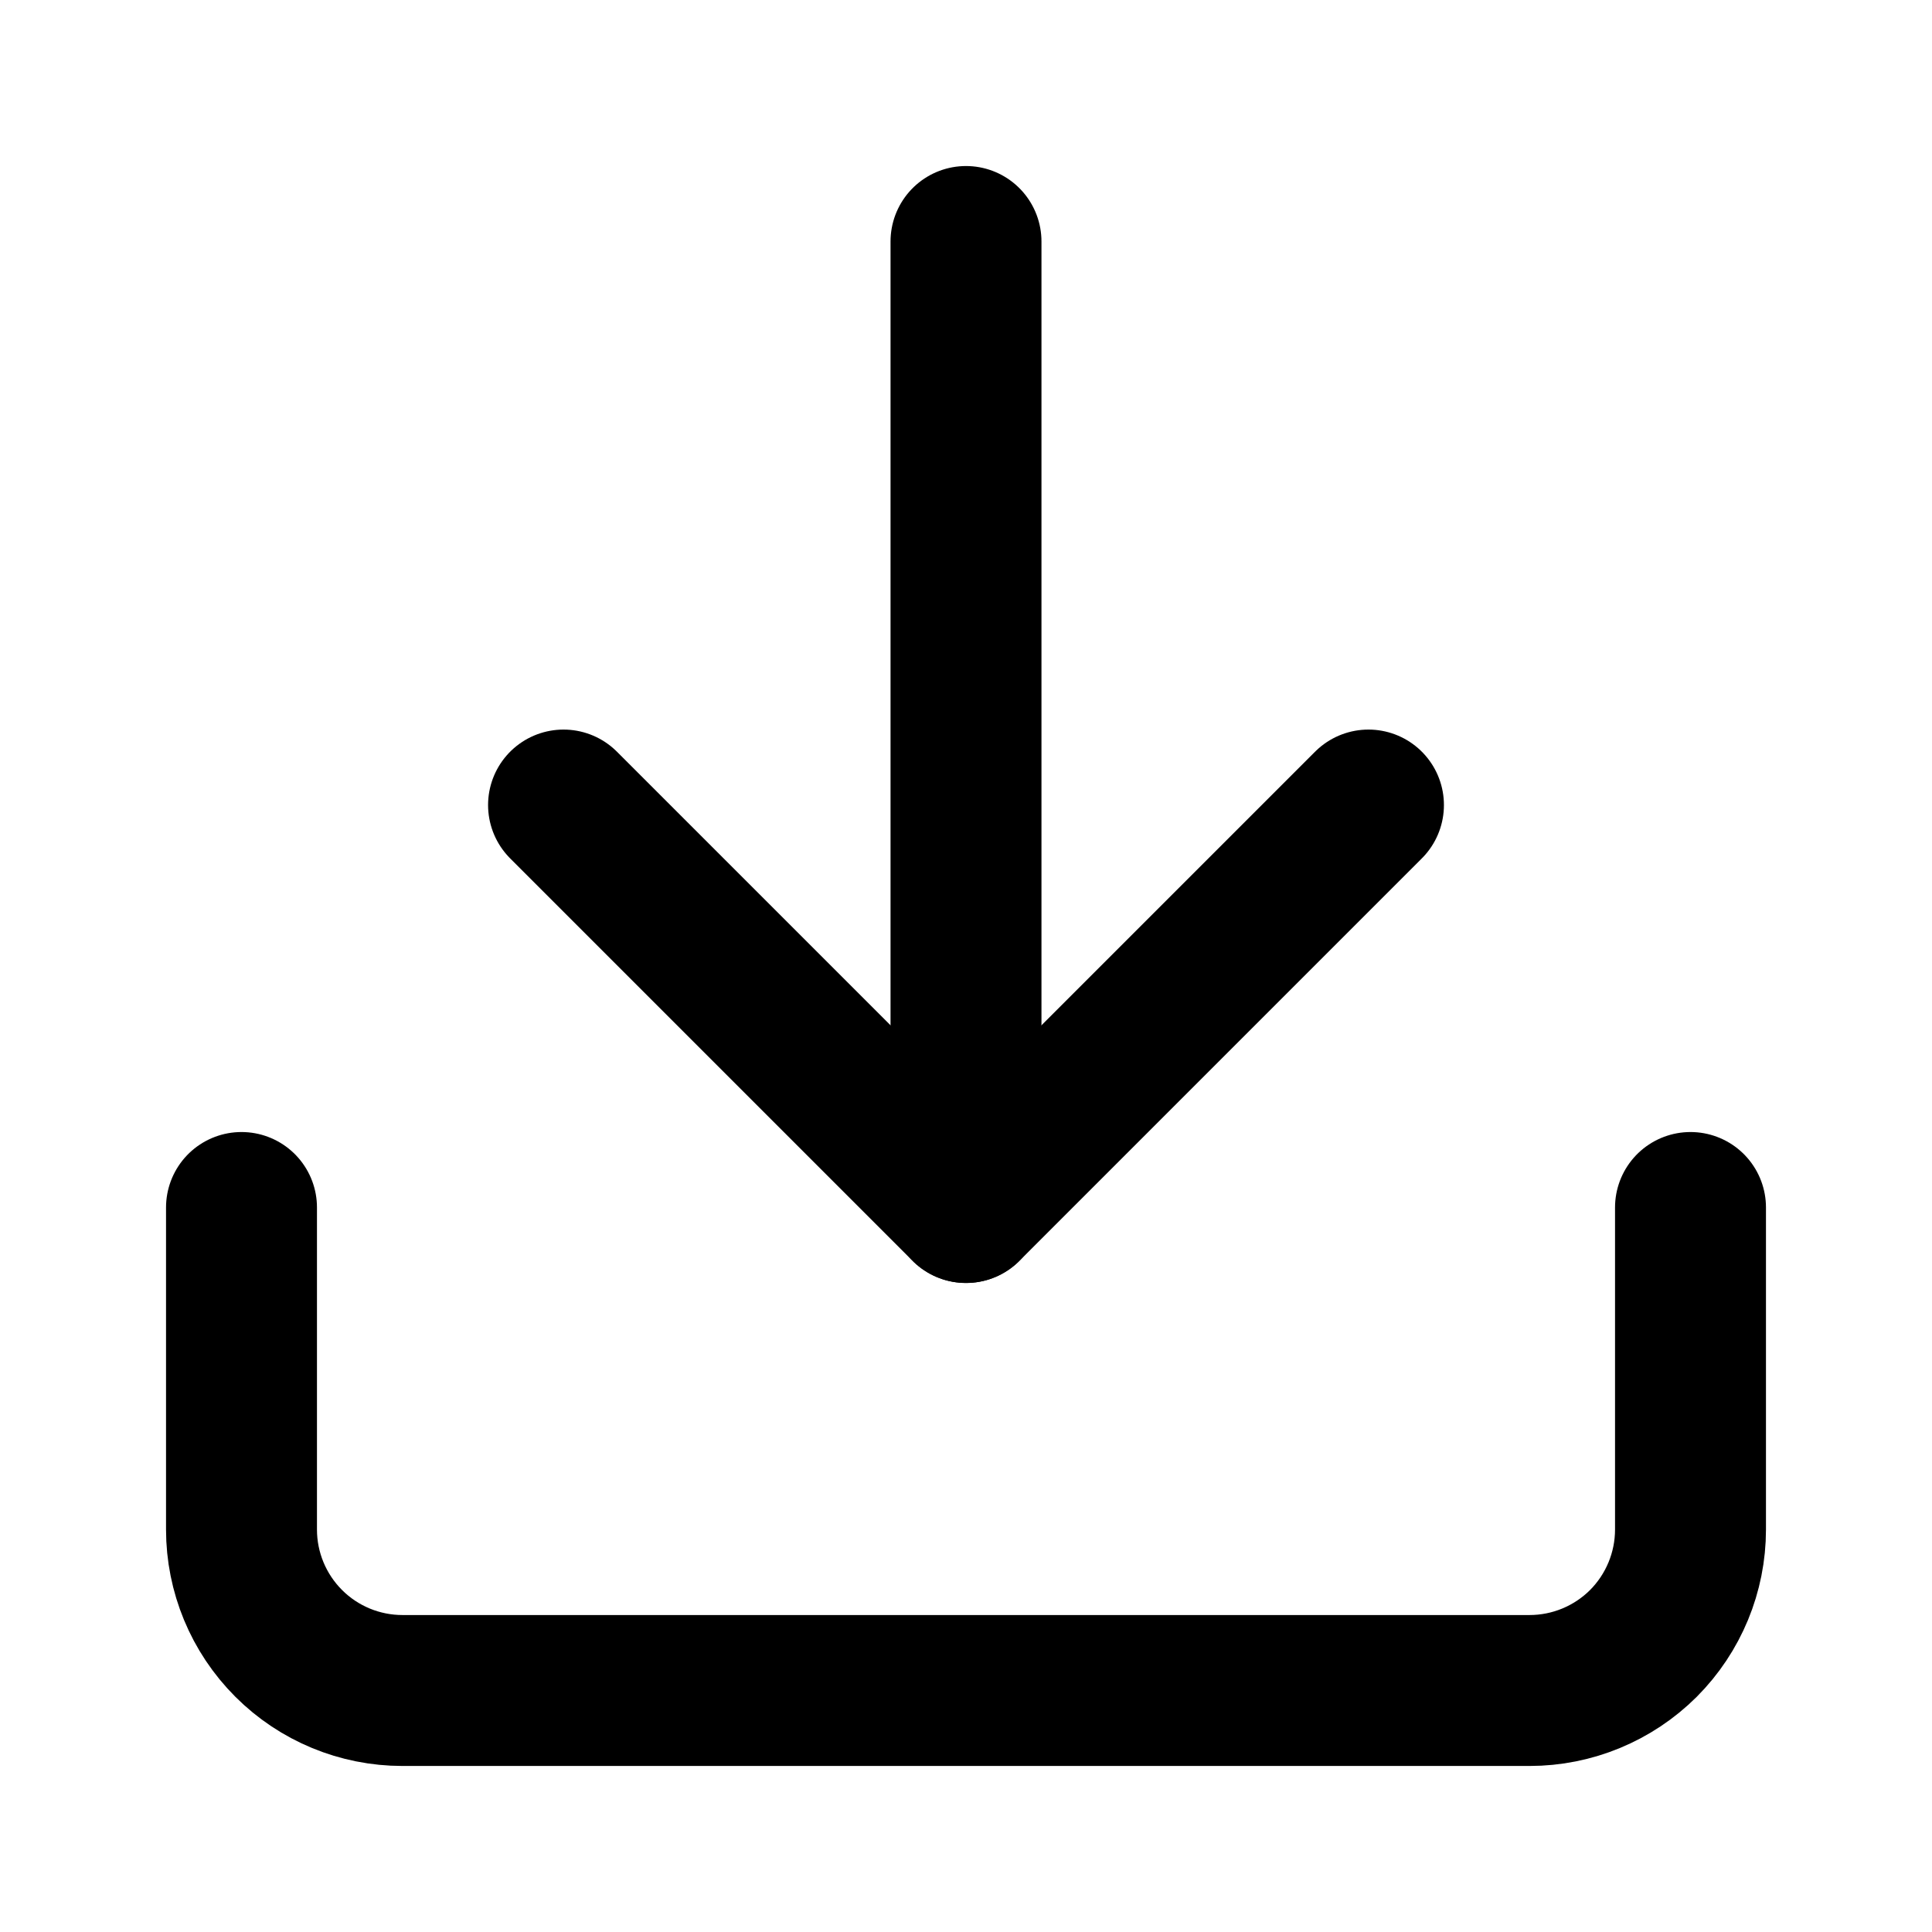
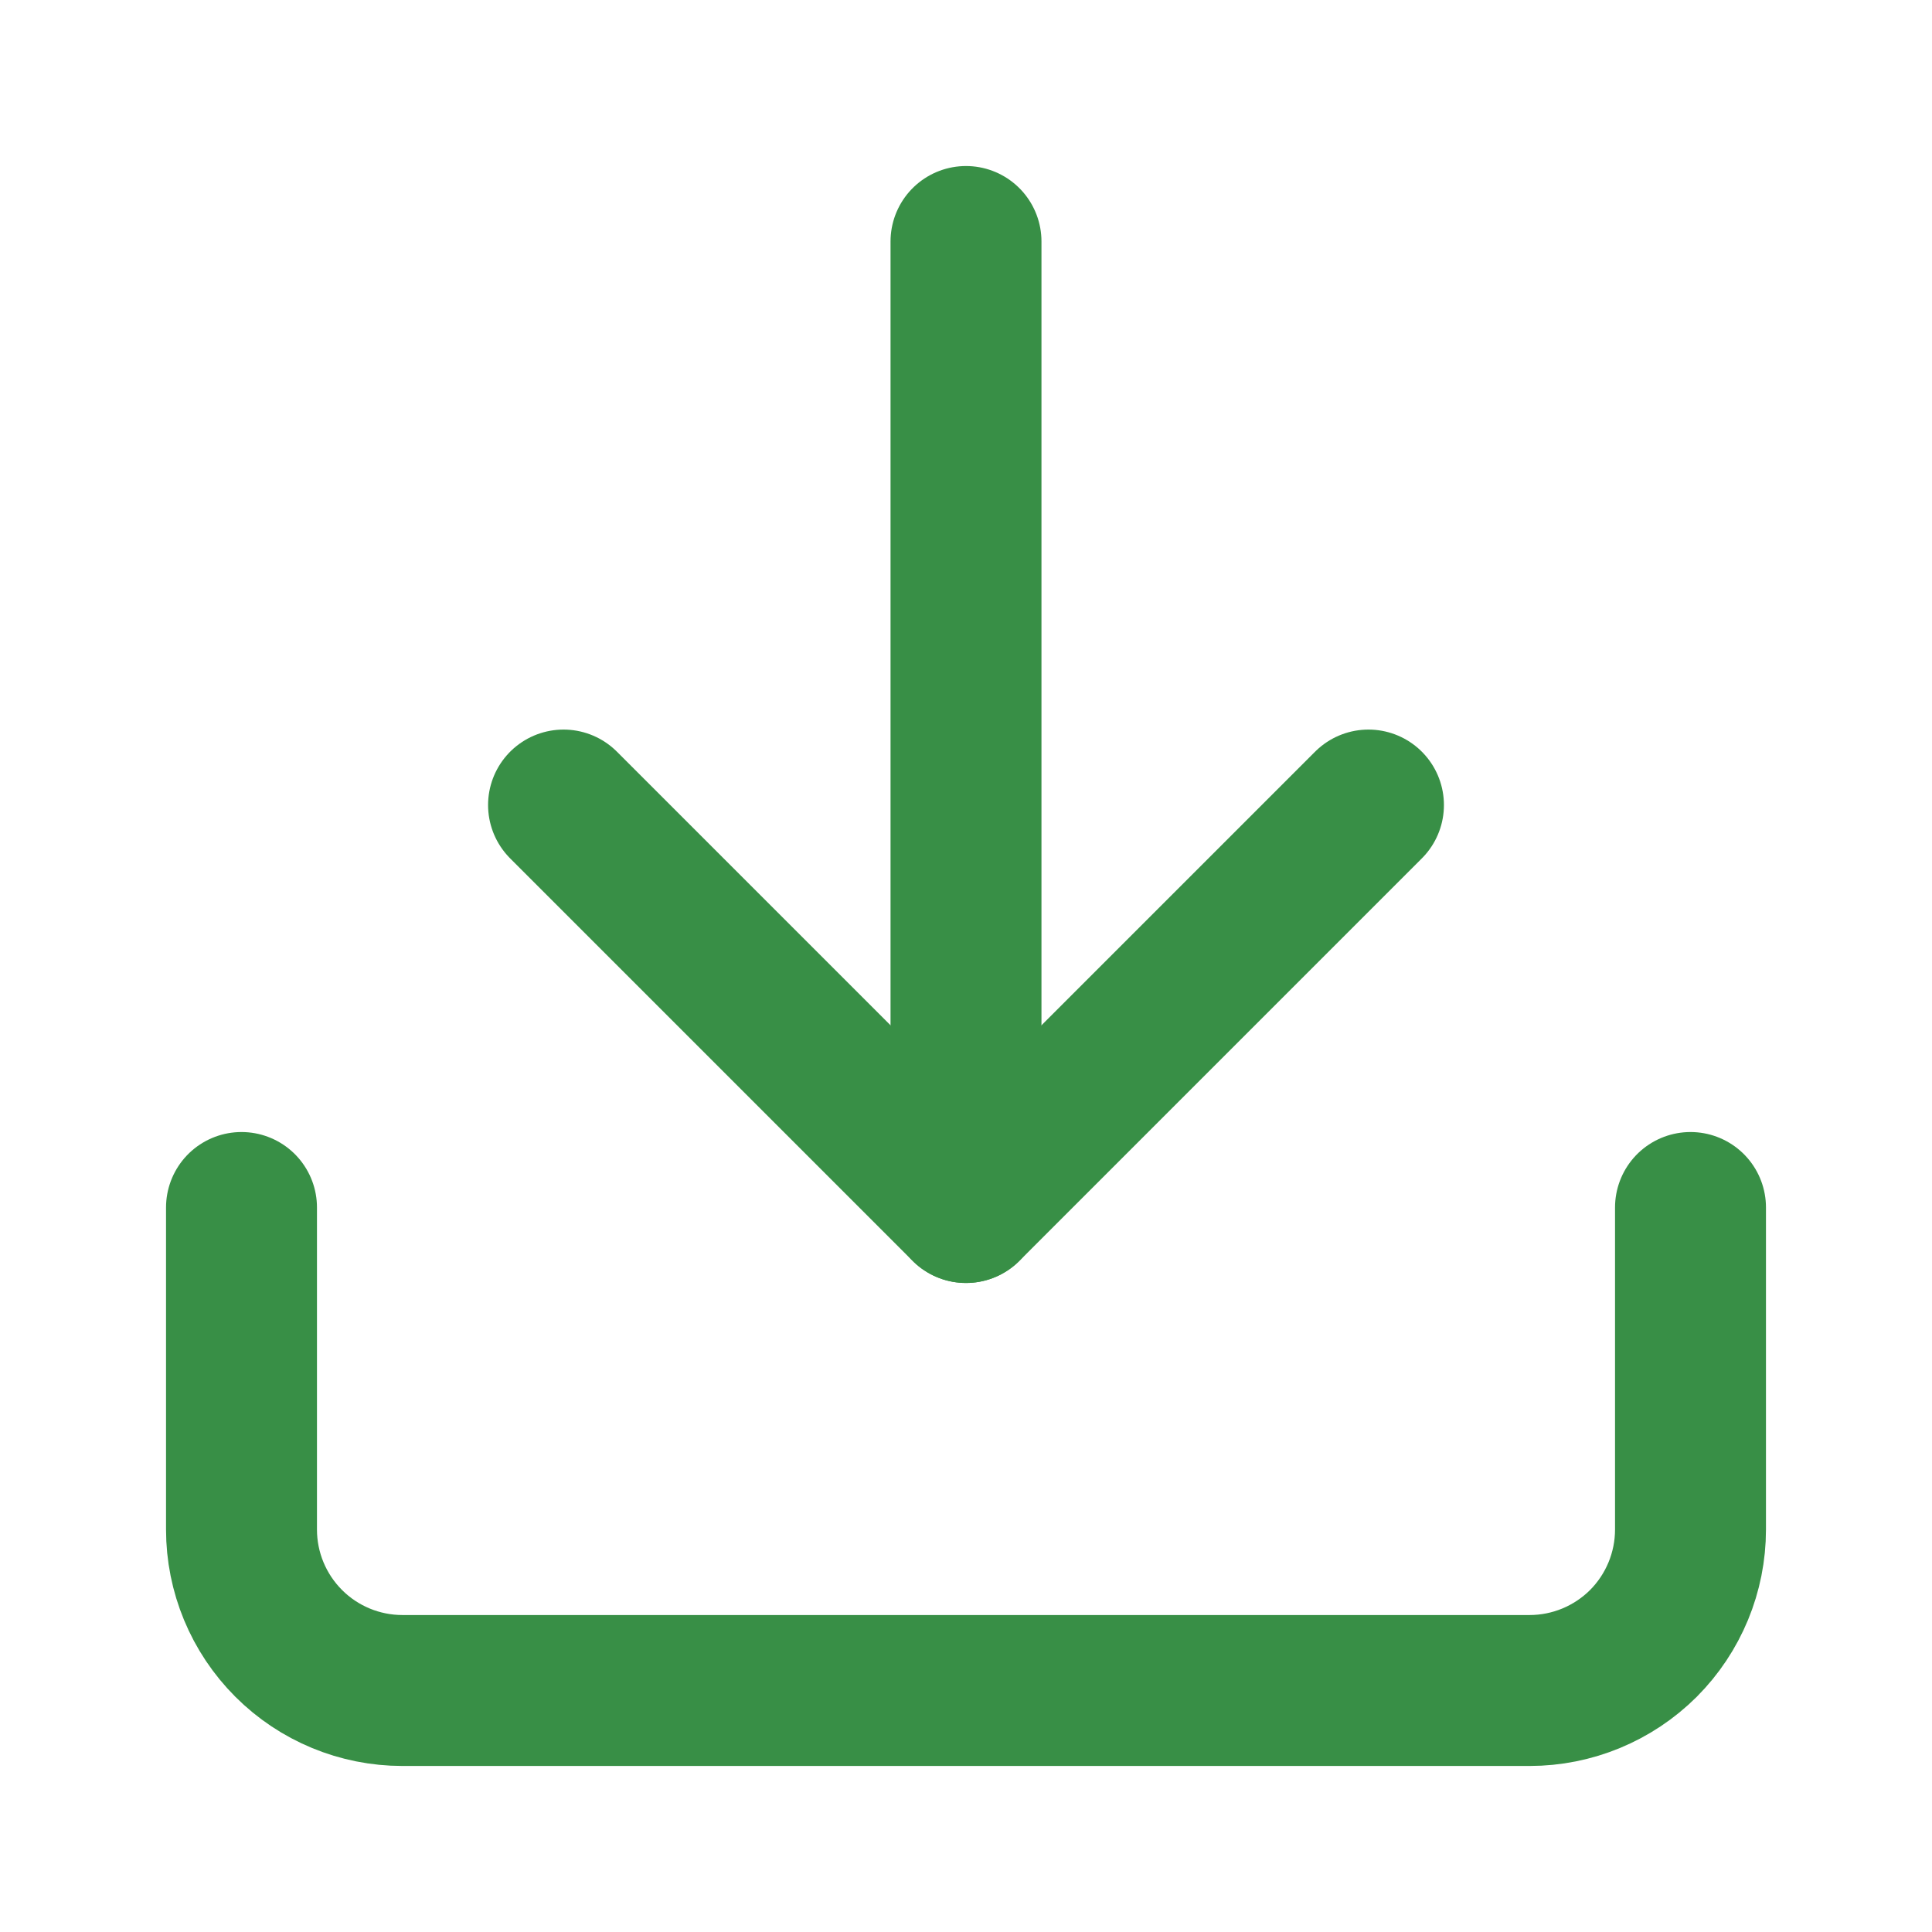
<svg xmlns="http://www.w3.org/2000/svg" width="16" height="16" viewBox="0 0 16 16" fill="none">
-   <path d="M14 10V12.667C14 13.02 13.86 13.359 13.61 13.61C13.359 13.86 13.02 14 12.667 14H3.333C2.98 14 2.641 13.86 2.391 13.61C2.14 13.359 2 13.02 2 12.667V10" stroke="black" stroke-width="1.25" stroke-linecap="round" stroke-linejoin="round" />
-   <path d="M4.667 6.667L8 10L11.333 6.667" stroke="black" stroke-width="1.25" stroke-linecap="round" stroke-linejoin="round" />
-   <path d="M8 10V2" stroke="black" stroke-width="1.25" stroke-linecap="round" stroke-linejoin="round" />
+   <path d="M14 10V12.667C14 13.02 13.86 13.359 13.61 13.61C13.359 13.86 13.02 14 12.667 14H3.333C2.98 14 2.641 13.86 2.391 13.61C2.14 13.359 2 13.02 2 12.667V10" stroke="#388F46" stroke-width="1.25" stroke-linecap="round" stroke-linejoin="round" />
+   <path d="M4.667 6.667L8 10L11.333 6.667" stroke="#388F46" stroke-width="1.25" stroke-linecap="round" stroke-linejoin="round" />
+   <path d="M8 10V2" stroke="#388F46" stroke-width="1.25" stroke-linecap="round" stroke-linejoin="round" />
</svg>
